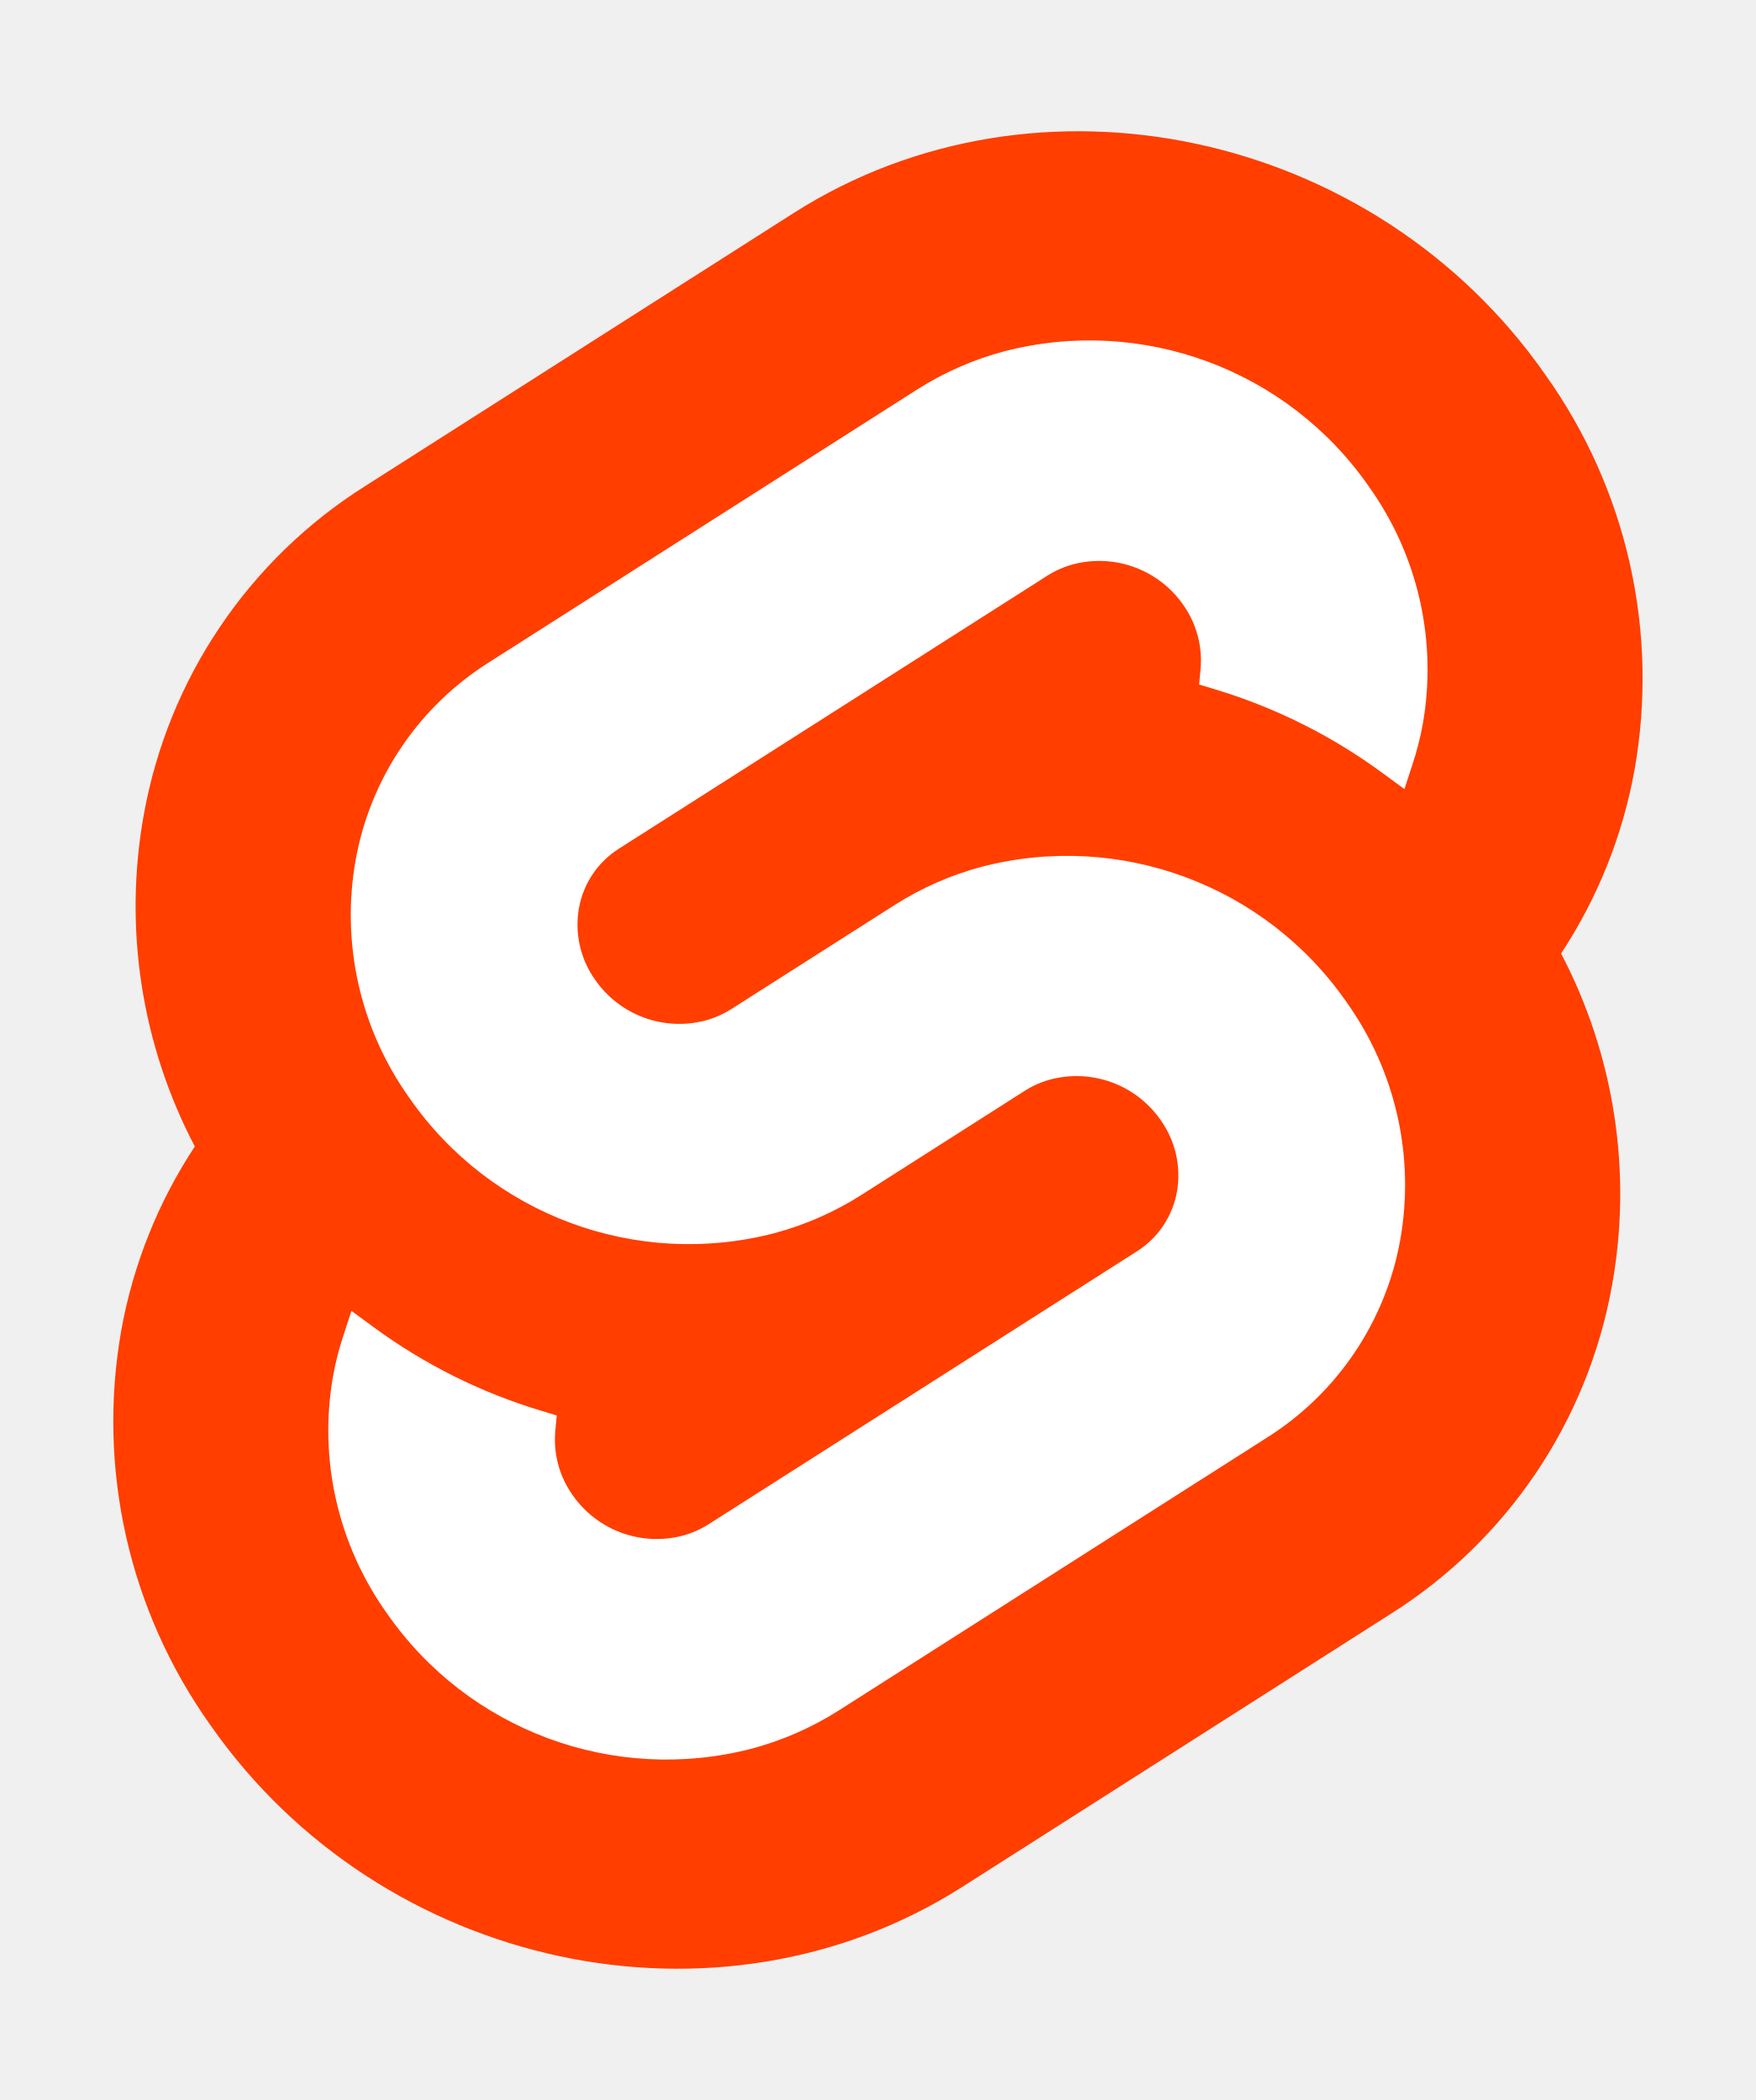
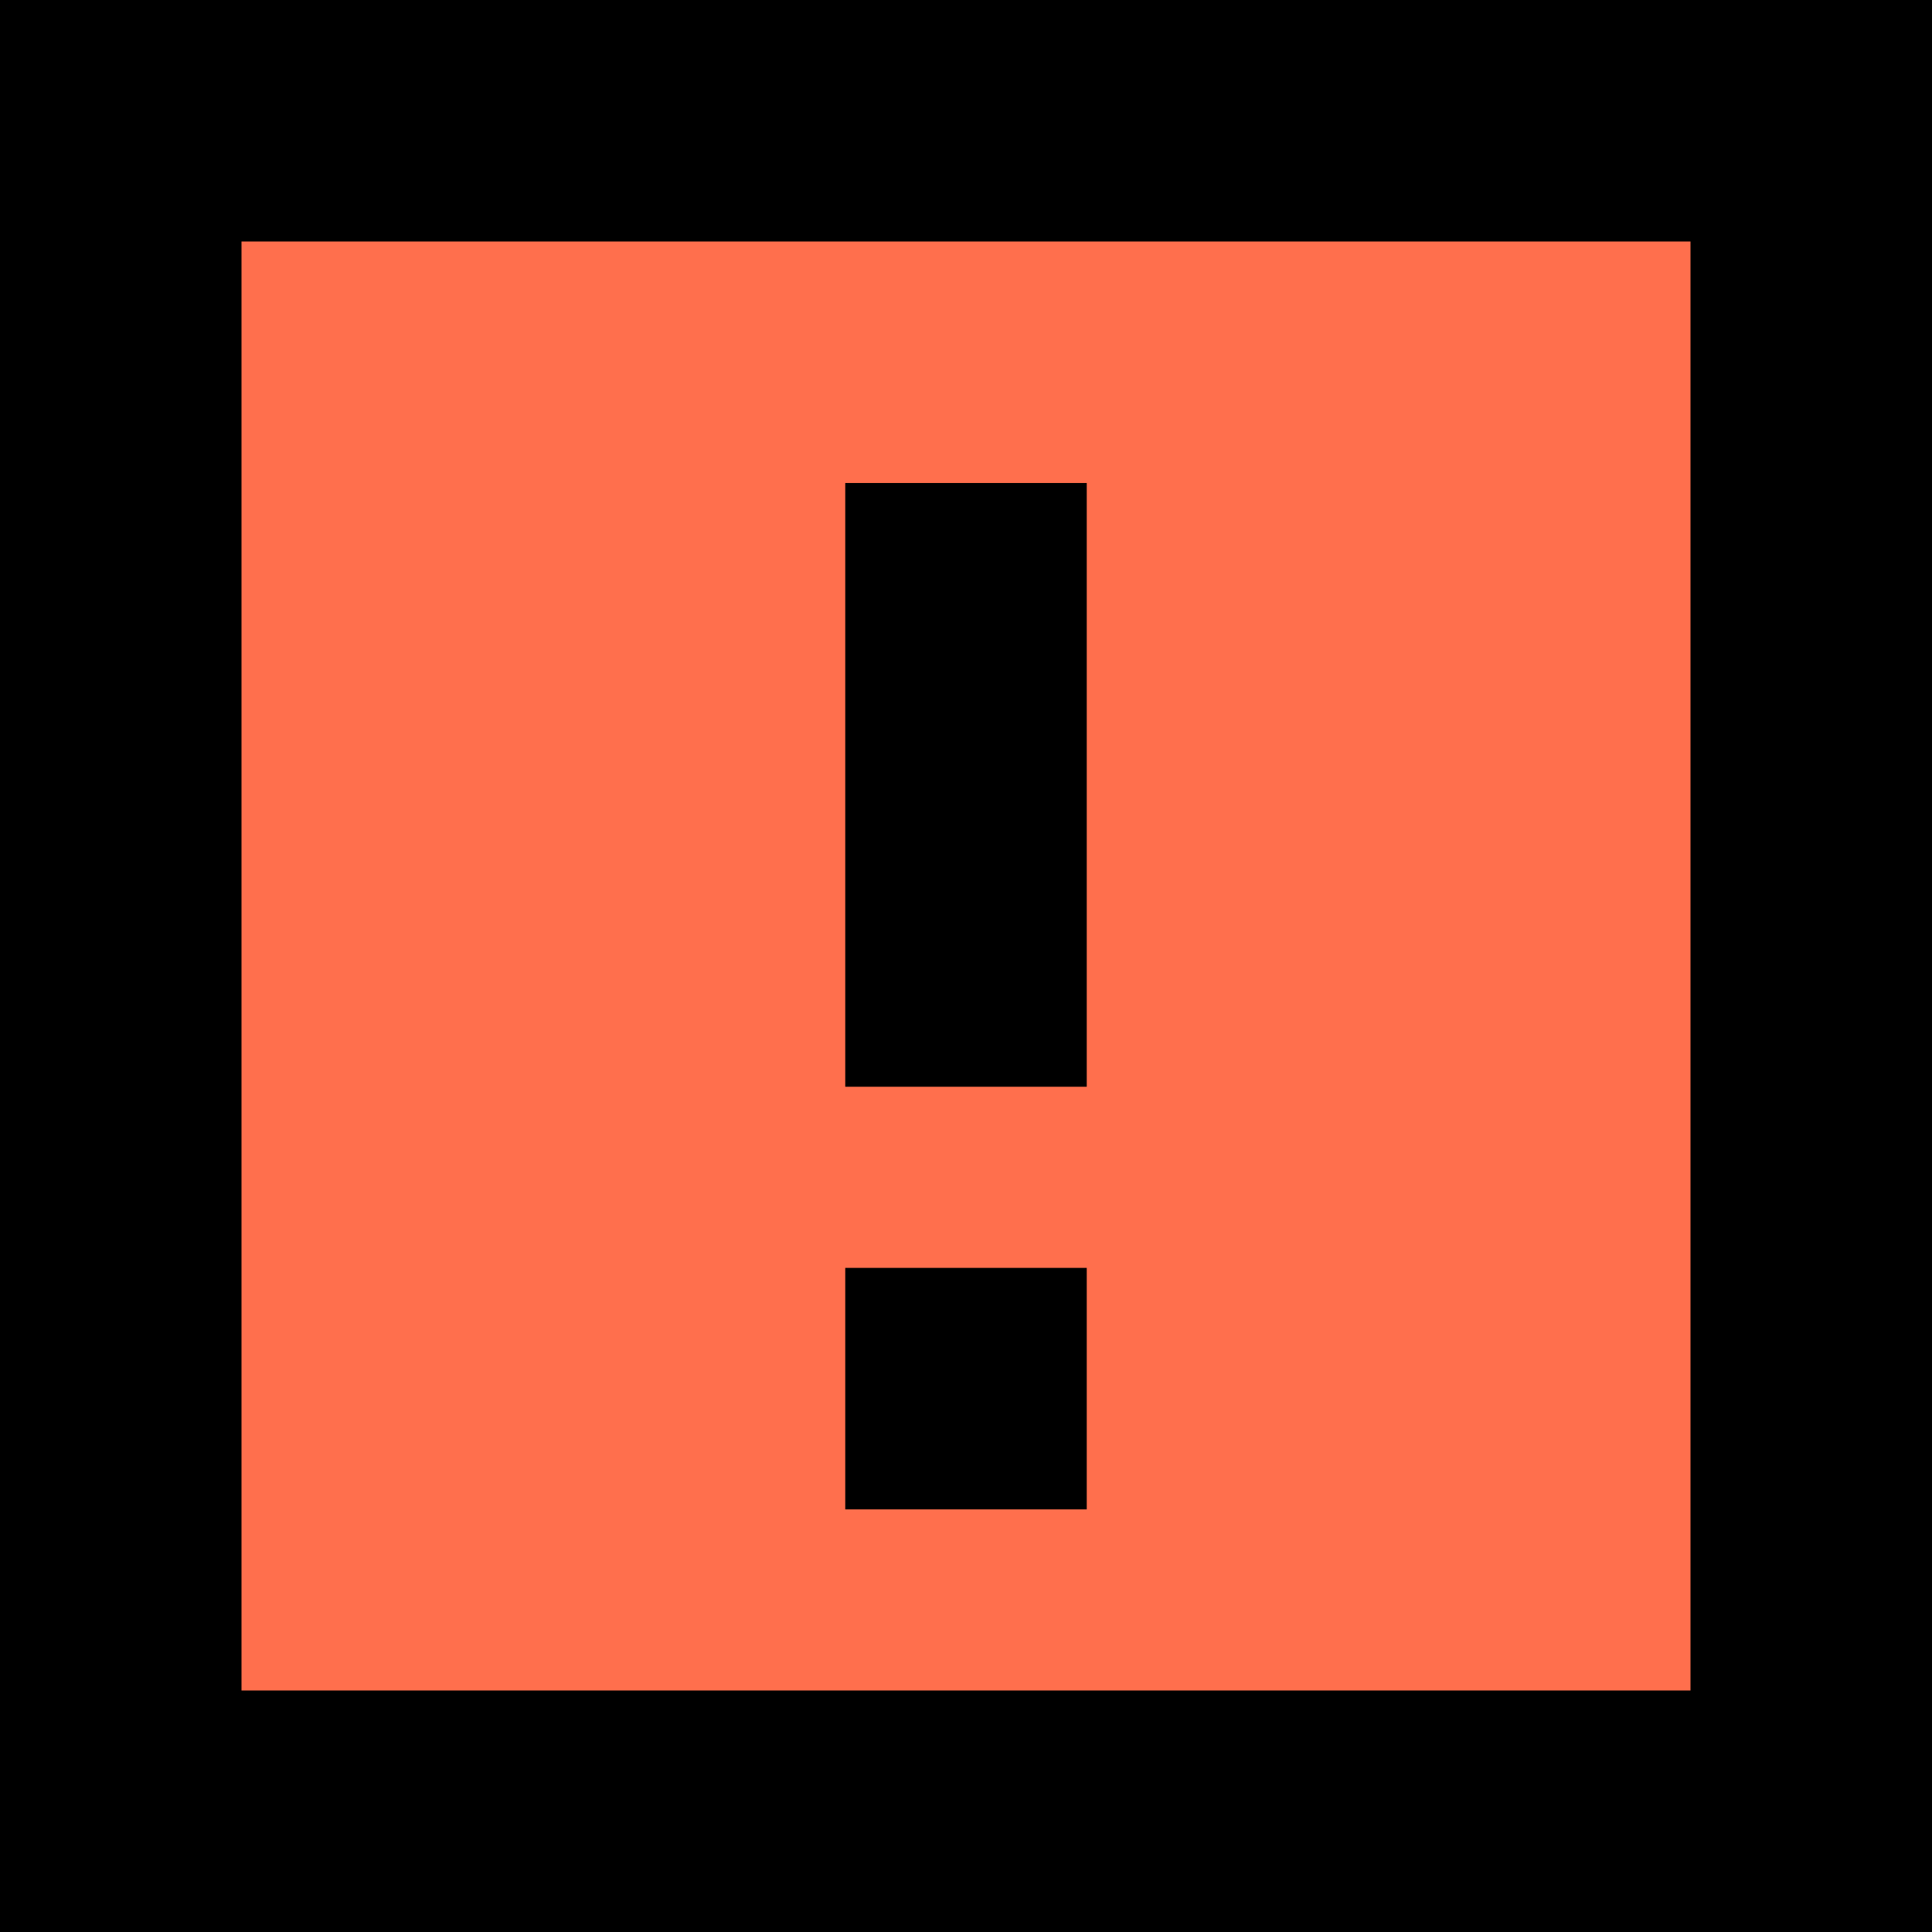
- <svg xmlns="http://www.w3.org/2000/svg" width="107" height="128" viewBox="0 0 107 128">
-   <path d="M94.157 22.819c-10.4-14.885-30.94-19.297-45.792-9.835L22.282 29.608A29.92 29.92 0 0 0 8.764 49.65a31.5 31.5 0 0 0 3.108 20.231 30 30 0 0 0-4.477 11.183 31.9 31.9 0 0 0 5.448 24.116c10.402 14.887 30.942 19.297 45.791 9.835l26.083-16.624A29.92 29.92 0 0 0 98.235 78.35a31.53 31.53 0 0 0-3.105-20.232 30 30 0 0 0 4.474-11.182 31.88 31.88 0 0 0-5.447-24.116" style="fill:#ff3e00" />
-   <path d="M45.817 106.582a20.72 20.72 0 0 1-22.237-8.243 19.17 19.17 0 0 1-3.277-14.503 18 18 0 0 1 .624-2.435l.49-1.498 1.337.981a33.6 33.6 0 0 0 10.203 5.098l.97.294-.09.968a5.85 5.85 0 0 0 1.052 3.878 6.24 6.24 0 0 0 6.695 2.485 5.8 5.8 0 0 0 1.603-.704L69.27 76.28a5.43 5.43 0 0 0 2.45-3.631 5.8 5.8 0 0 0-.987-4.371 6.24 6.24 0 0 0-6.698-2.487 5.7 5.7 0 0 0-1.6.704l-9.953 6.345a19 19 0 0 1-5.296 2.326 20.72 20.72 0 0 1-22.237-8.243 19.17 19.17 0 0 1-3.277-14.502 17.99 17.99 0 0 1 8.13-12.052l26.081-16.623a19 19 0 0 1 5.3-2.329 20.72 20.72 0 0 1 22.237 8.243 19.17 19.17 0 0 1 3.277 14.503 18 18 0 0 1-.624 2.435l-.49 1.498-1.337-.98a33.6 33.6 0 0 0-10.203-5.1l-.97-.294.09-.968a5.86 5.86 0 0 0-1.052-3.878 6.24 6.24 0 0 0-6.696-2.485 5.8 5.8 0 0 0-1.602.704L37.73 51.72a5.42 5.42 0 0 0-2.449 3.63 5.79 5.79 0 0 0 .986 4.372 6.24 6.24 0 0 0 6.698 2.486 5.8 5.8 0 0 0 1.602-.704l9.952-6.342a19 19 0 0 1 5.295-2.328 20.72 20.72 0 0 1 22.237 8.242 19.17 19.17 0 0 1 3.277 14.503 18 18 0 0 1-8.13 12.053l-26.081 16.622a19 19 0 0 1-5.3 2.328" style="fill:#fff" />
+ <svg xmlns="http://www.w3.org/2000/svg" viewBox="0 0 32 32">
+   <rect x="2" y="2" width="28" height="28" fill="#ff6f4d" stroke="#000" stroke-width="4" />
+   <path d="M14 8h4v10h-4zM14 21h4v4h-4z" />
</svg>
